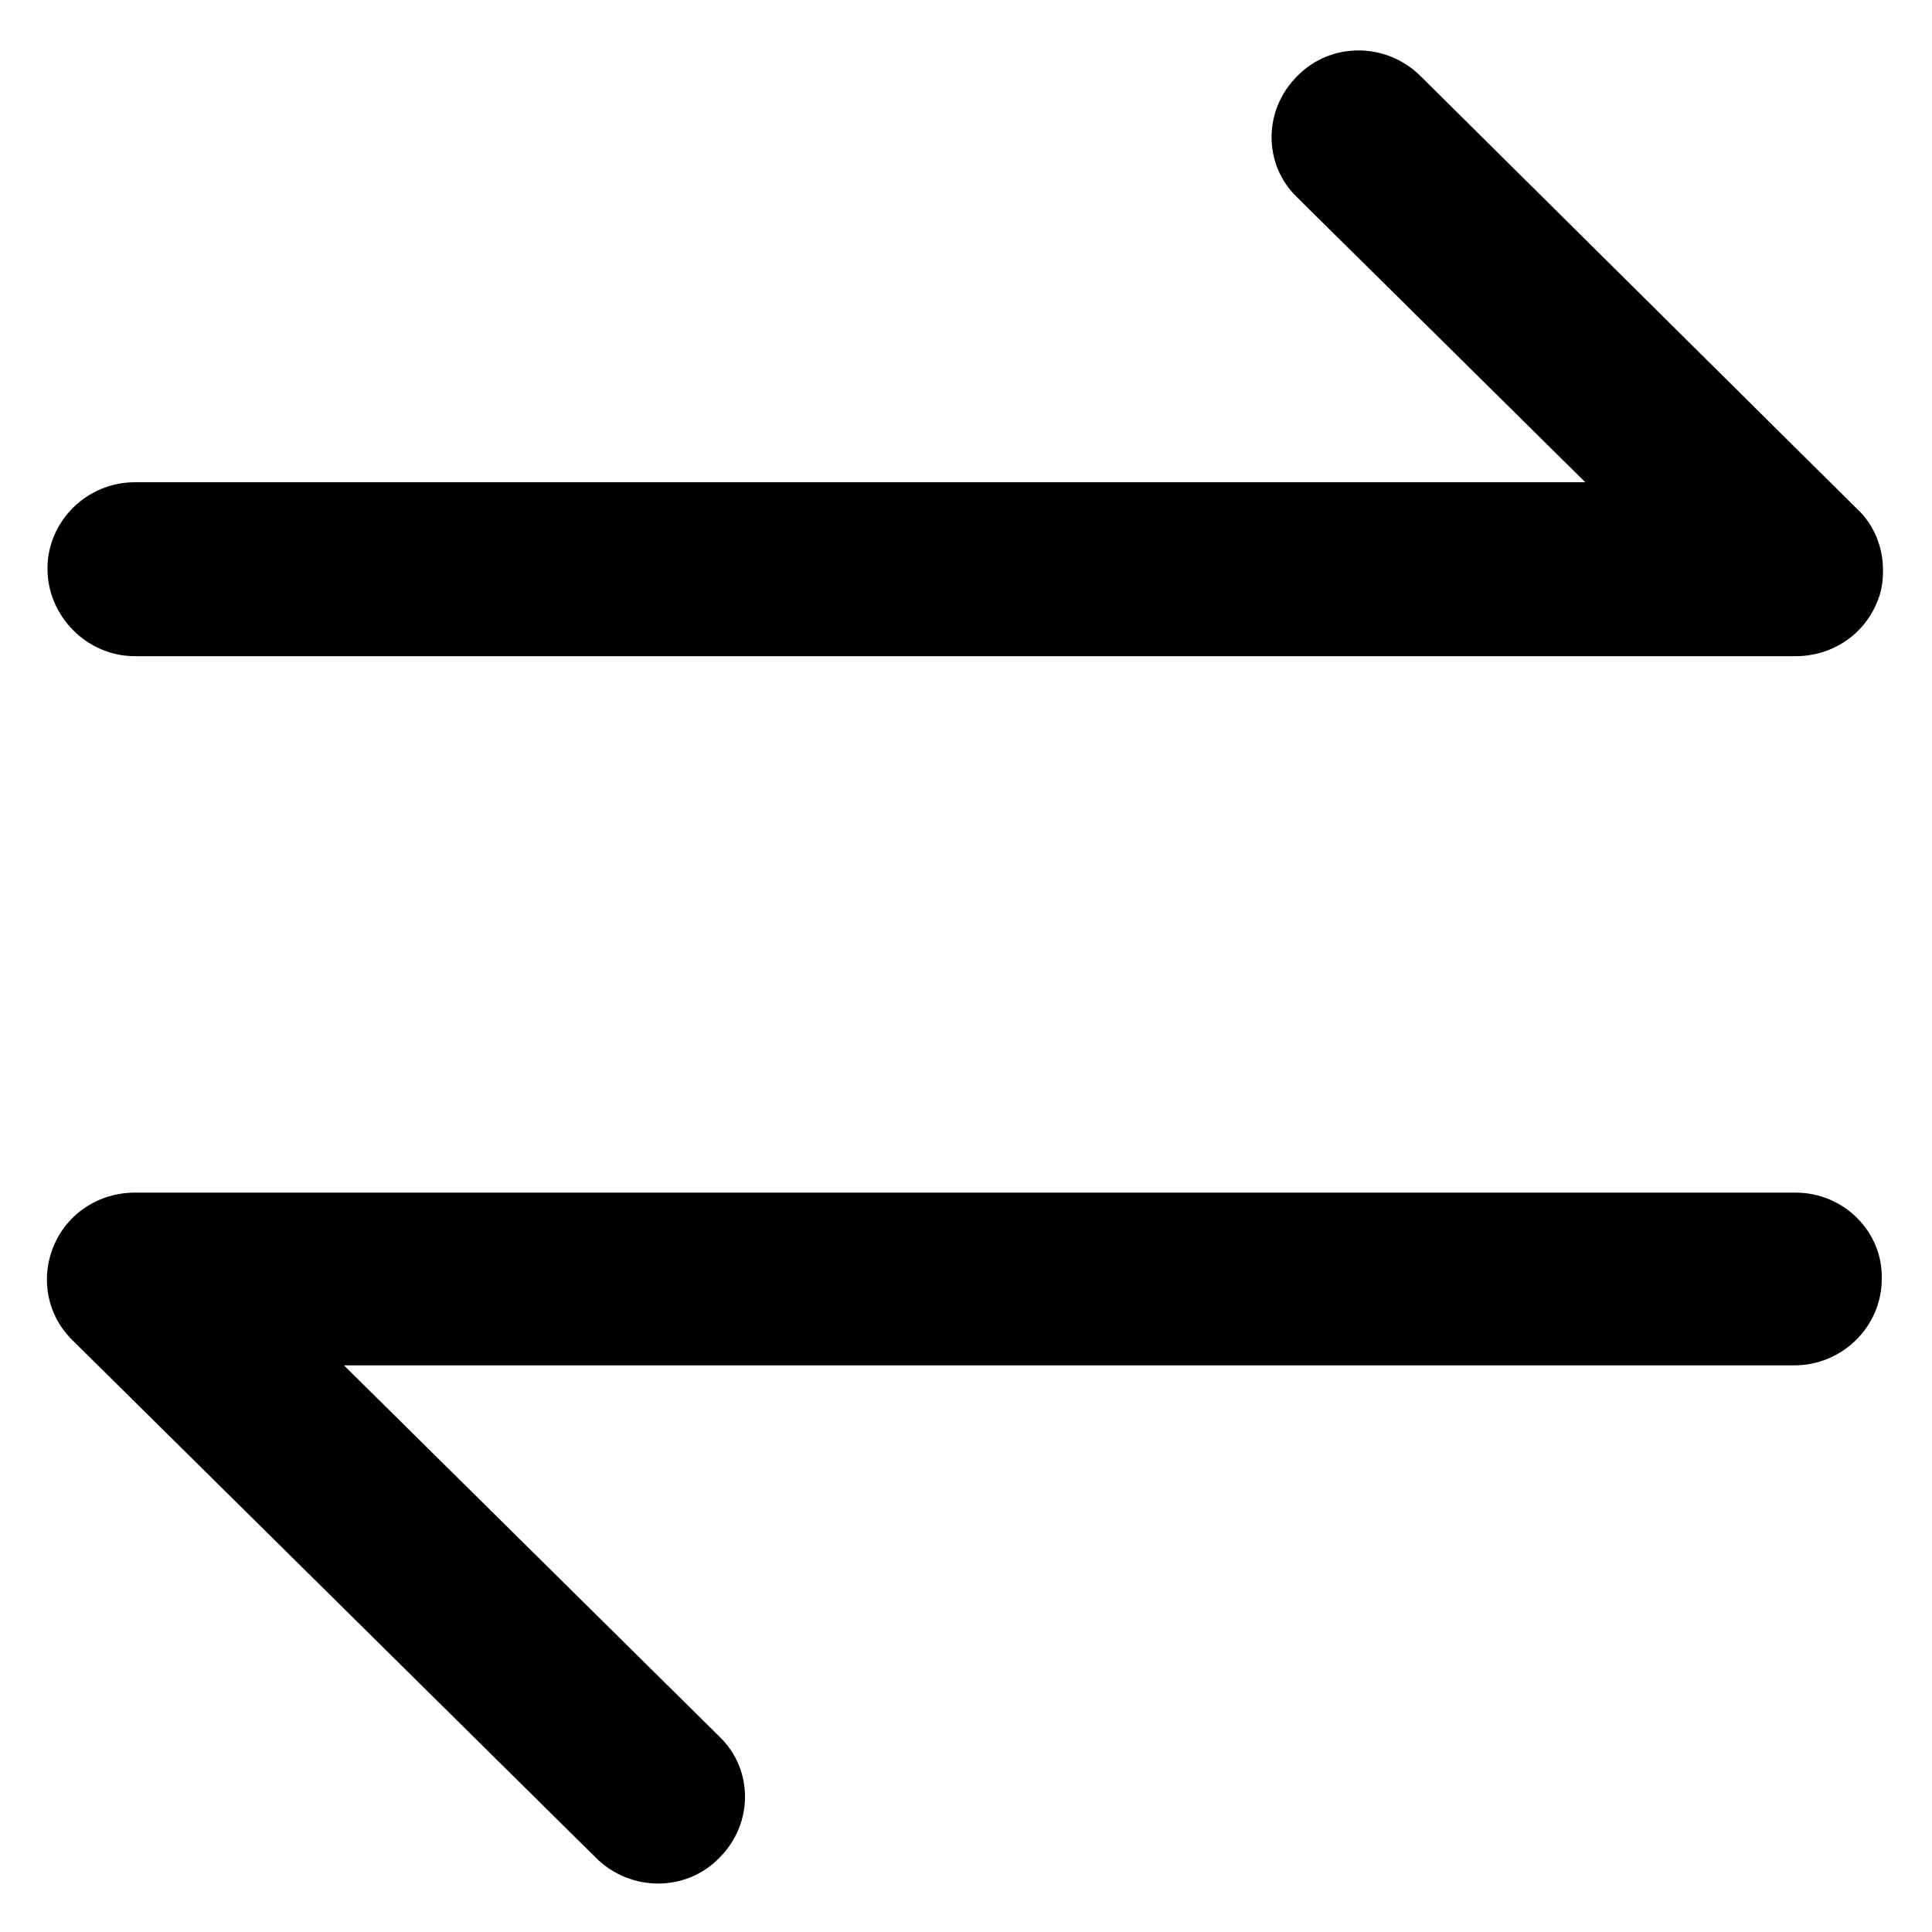
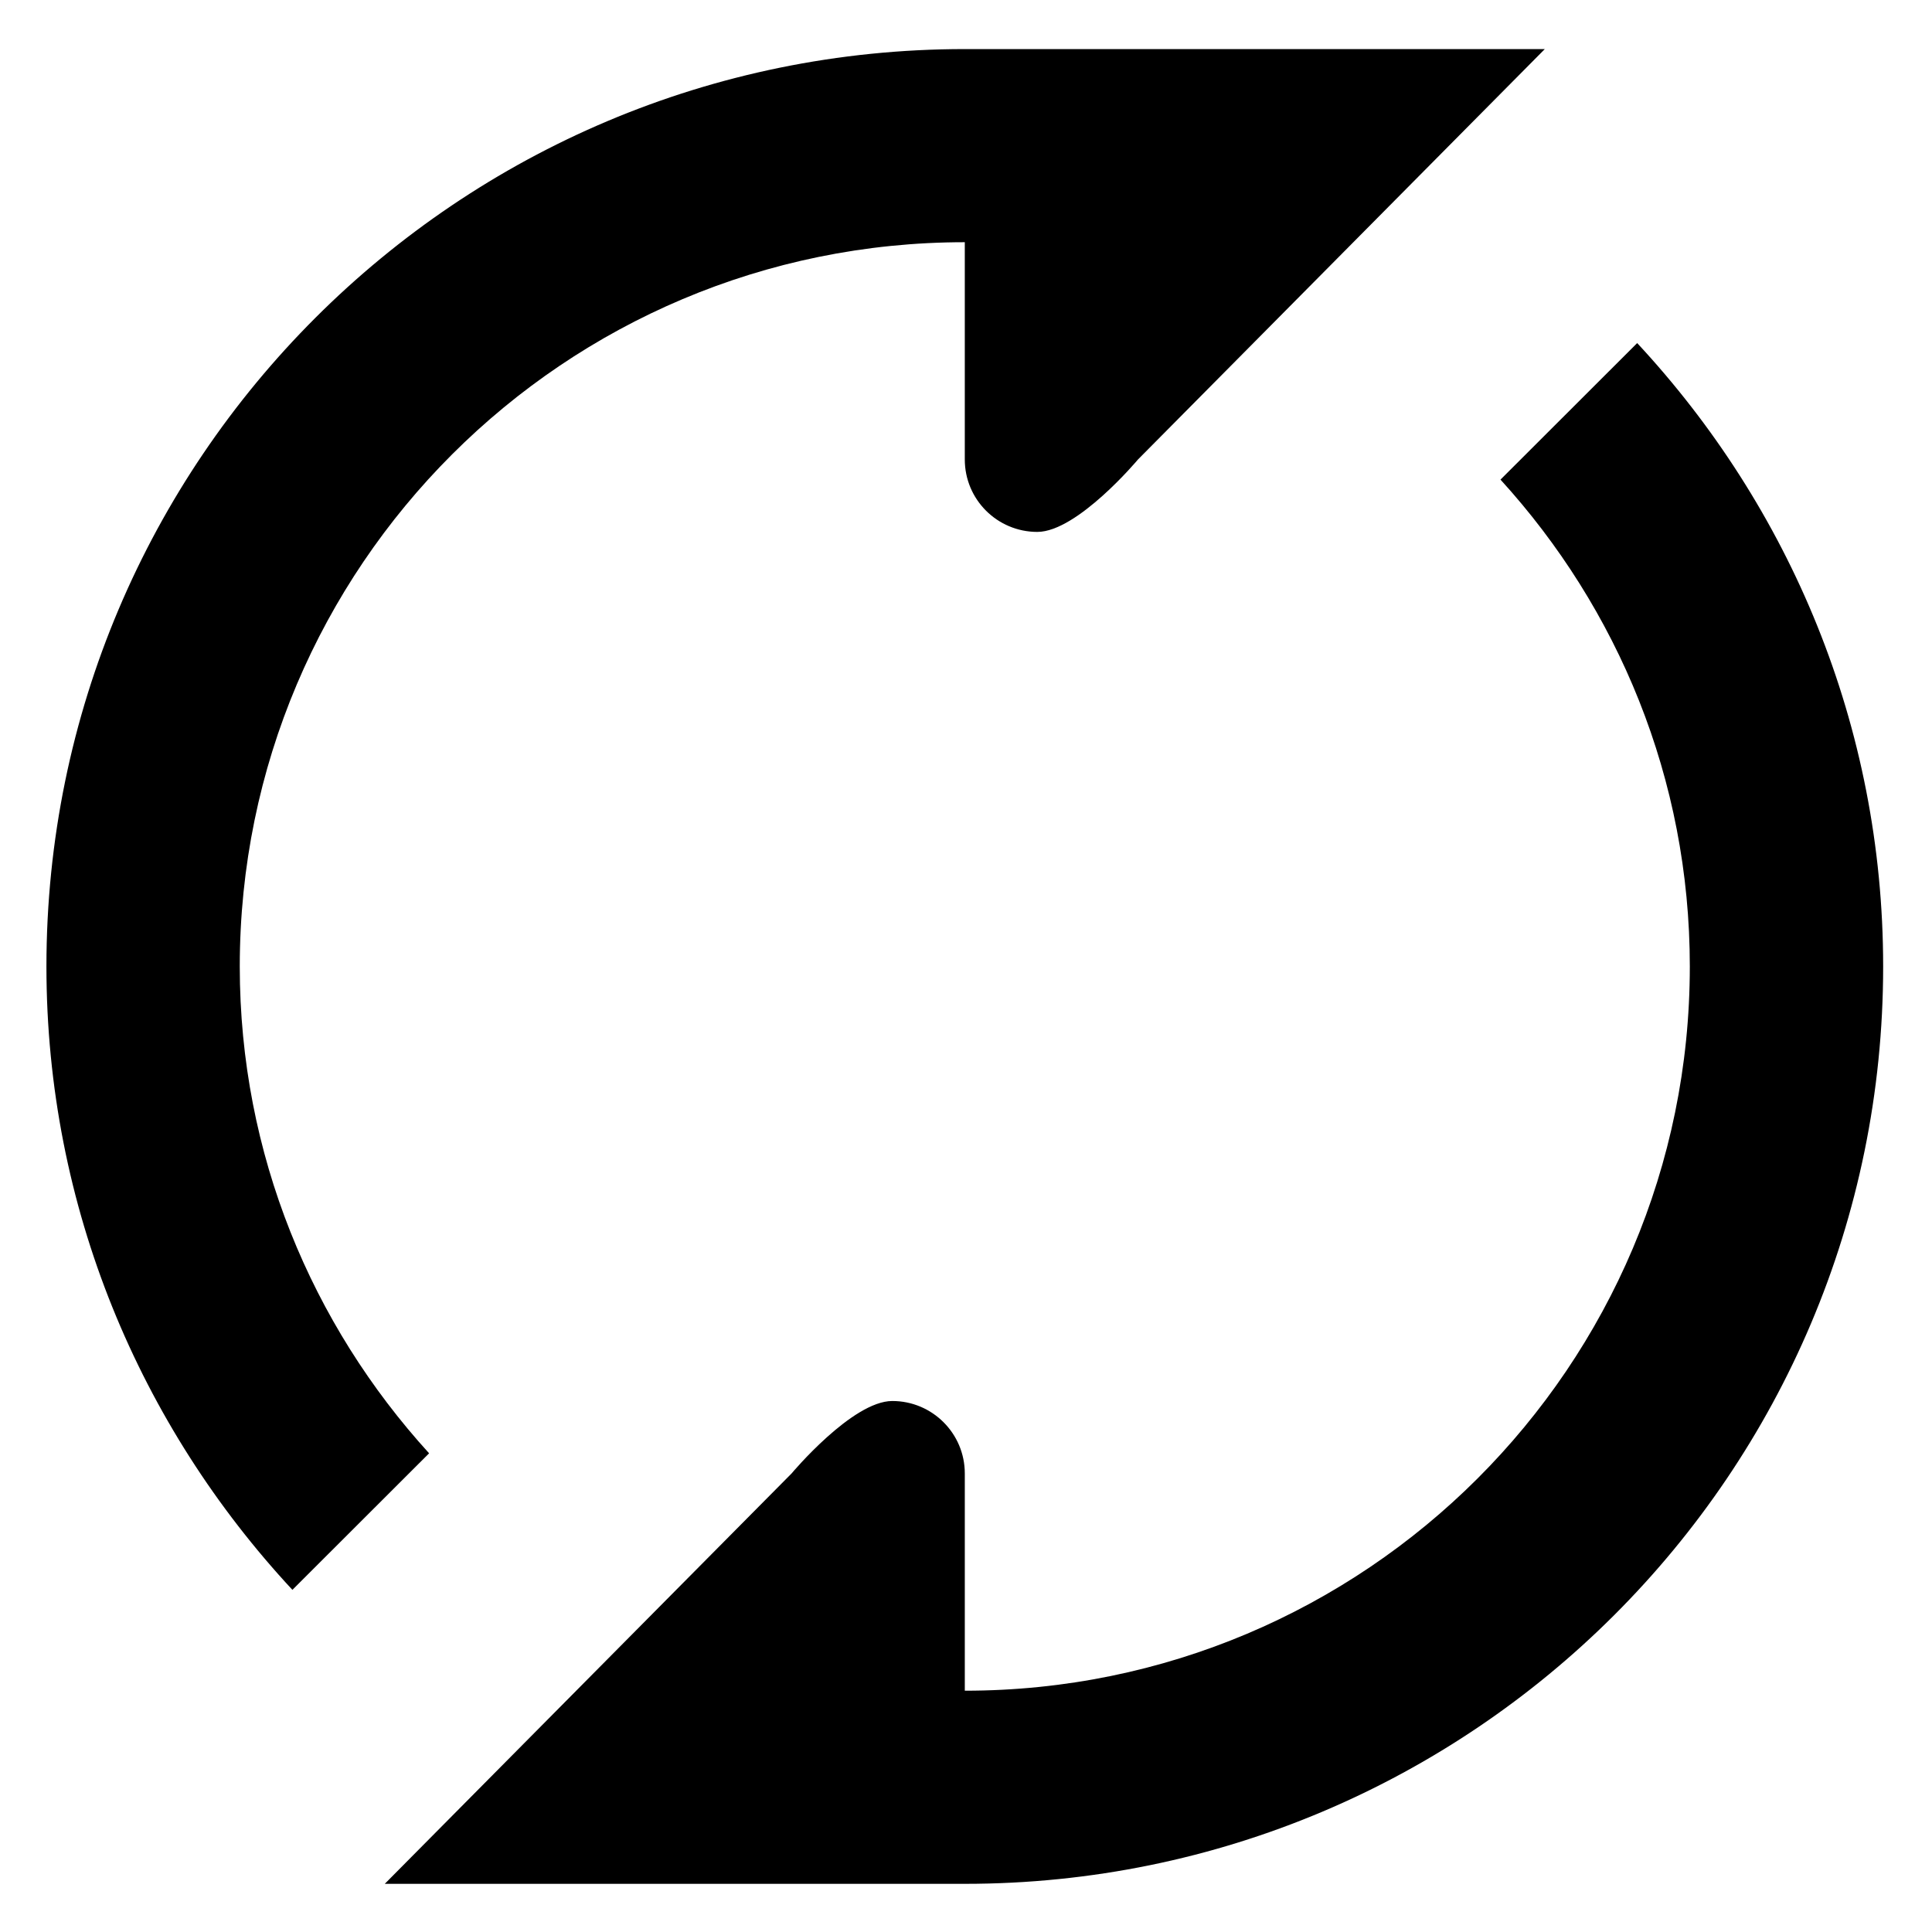
<svg xmlns="http://www.w3.org/2000/svg" xmlns:xlink="http://www.w3.org/1999/xlink" version="1.1" id="图层_1" x="0px" y="0px" viewBox="0 0 700 700" style="enable-background:new 0 0 700 700;" xml:space="preserve">
  <g>
    <g>
      <defs>
-         <rect id="SVGID_1_" x="17" y="17.48" width="666" height="666" />
+         <rect id="SVGID_1_" x="16.92" y="17.36" width="666" height="666" />
      </defs>
      <clipPath id="SVGID_2_">
        <use xlink:href="#SVGID_1_" style="overflow:visible;" />
      </clipPath>
-       <path style="clip-path:url(#SVGID_2_);" d="M650.596,432.112H48.844c-12.923,0-24.516,7.494-29.417,19.394    c-4.905,11.898-2.227,25.121,6.687,33.936L215.998,673.19c12.481,12.341,32.542,12.341,44.575,0    c12.481-12.341,12.481-32.171,0-44.07L124.621,494.696h525.527c17.387,0,31.649-14.101,31.649-31.292    C682.244,446.217,667.981,432.112,650.596,432.112L650.596,432.112z M48.844,237.751h601.752c12.927,0,24.515-7.49,29.42-19.393    c1.781-3.964,2.228-7.931,2.228-11.899c0-7.931-3.12-16.308-9.361-22.036L514.647,27.523c-12.481-12.339-32.54-12.339-44.575,0    c-12.481,12.341-12.481,32.176,0,44.074l104.305,103.128H48.844c-17.382,0-31.644,14.105-31.644,31.292    C17.2,223.209,31.462,237.751,48.844,237.751L48.844,237.751z M48.844,237.751" />
+       <path style="clip-path:url(#SVGID_2_);" d="M86.872,350.167c0-144.919,117.617-262.411,262.692-262.411v78.724    c0,14.502,11.766,26.24,26.268,26.24c14.518,0,36.48-26.24,36.48-26.24L559.713,17.782H349.564    c-183.76,0-332.742,148.822-332.742,332.385c0,87.329,33.976,166.541,89.121,225.862l49.528-49.472    C113.001,479.934,86.872,418.182,86.872,350.167L86.872,350.167z M86.872,350.167" />
    </g>
+     <path d="M593.181,124.302l-49.525,49.471c42.484,46.623,68.597,108.374,68.597,176.394c0,144.919-117.613,262.407-262.688,262.407   V533.85c0-14.483-11.77-26.24-26.272-26.24c-14.518,0-36.477,26.24-36.477,26.24L139.412,682.548h210.153   c183.776,0,332.738-148.818,332.738-332.381C682.302,262.837,648.329,183.622,593.181,124.302L593.181,124.302z M593.181,124.302" />
  </g>
</svg>
